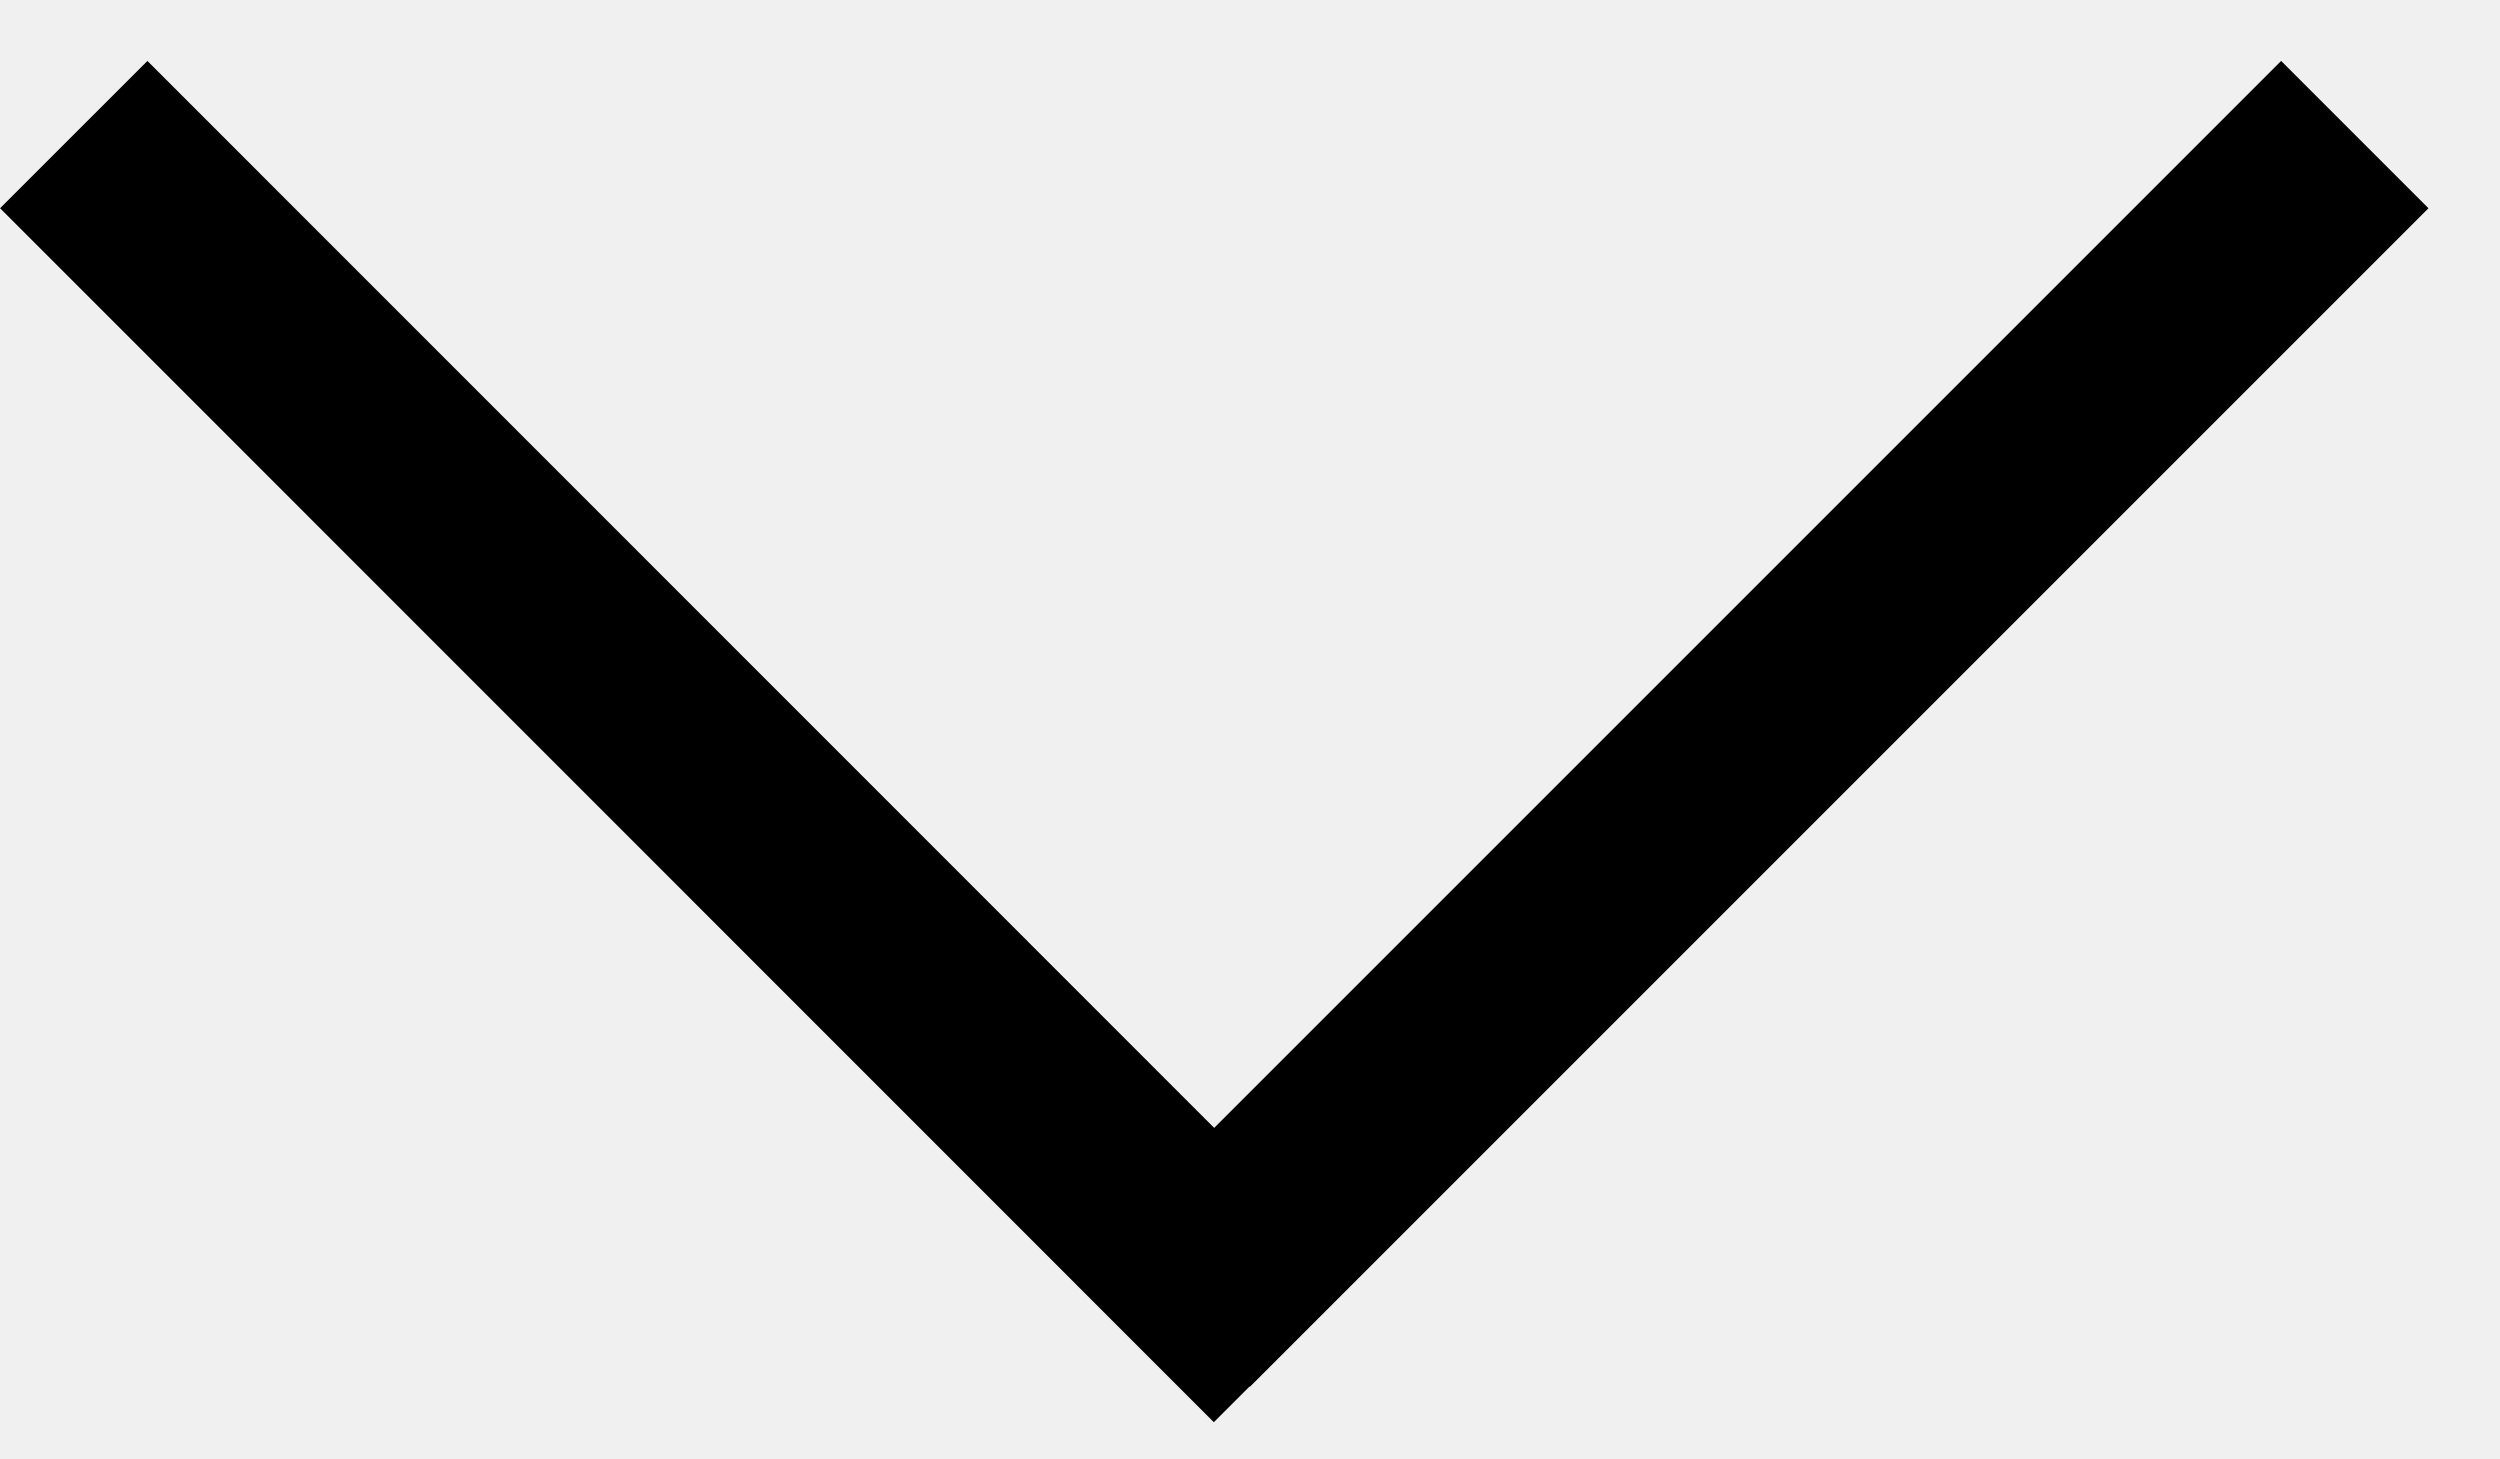
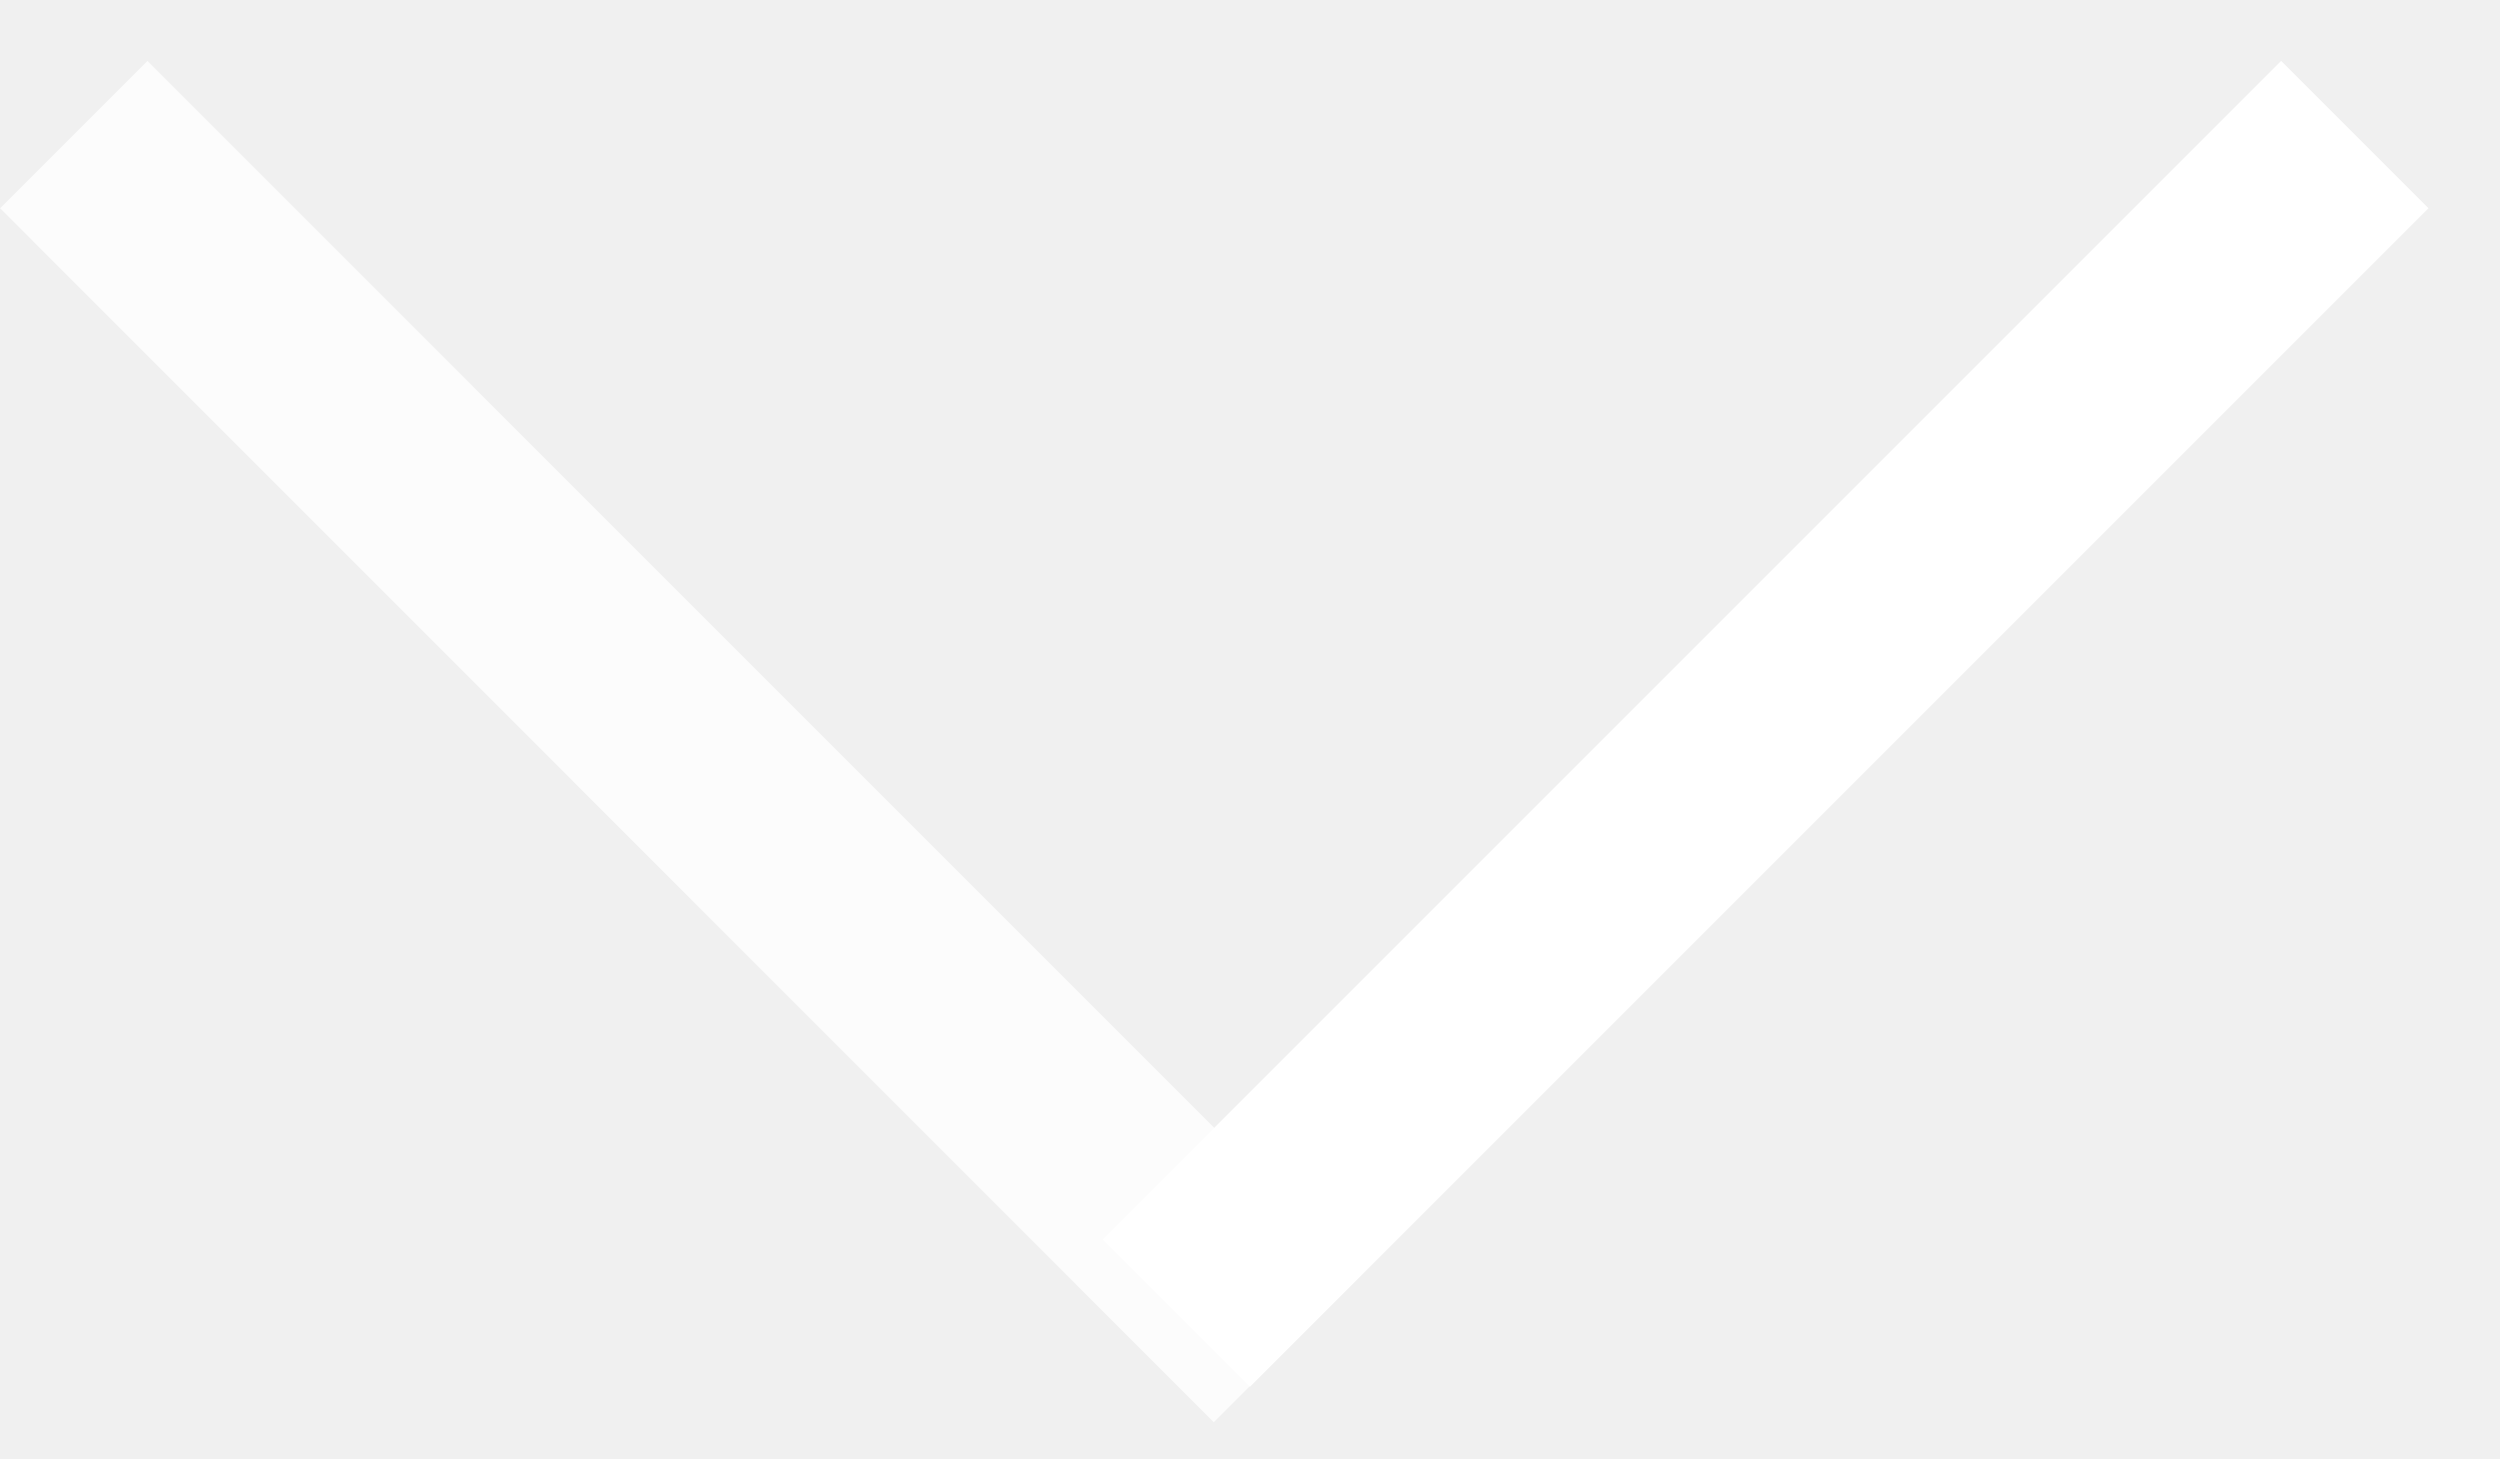
- <svg xmlns="http://www.w3.org/2000/svg" width="120" height="70" viewBox="0 0 12 7" fill="black">
-   <line x1="0.354" y1="0.646" x2="6.18" y2="6.473" stroke="black" />
-   <line x1="5.646" y1="6.303" x2="11.303" y2="0.646" stroke="black" />
+ <svg xmlns="http://www.w3.org/2000/svg" width="12" height="7" viewBox="0 0 12 7" fill="none">
+   <line x1="0.354" y1="0.646" x2="6.18" y2="6.473" stroke="#FCFCFC" />
+   <line x1="5.646" y1="6.303" x2="11.303" y2="0.646" stroke="white" />
</svg>
